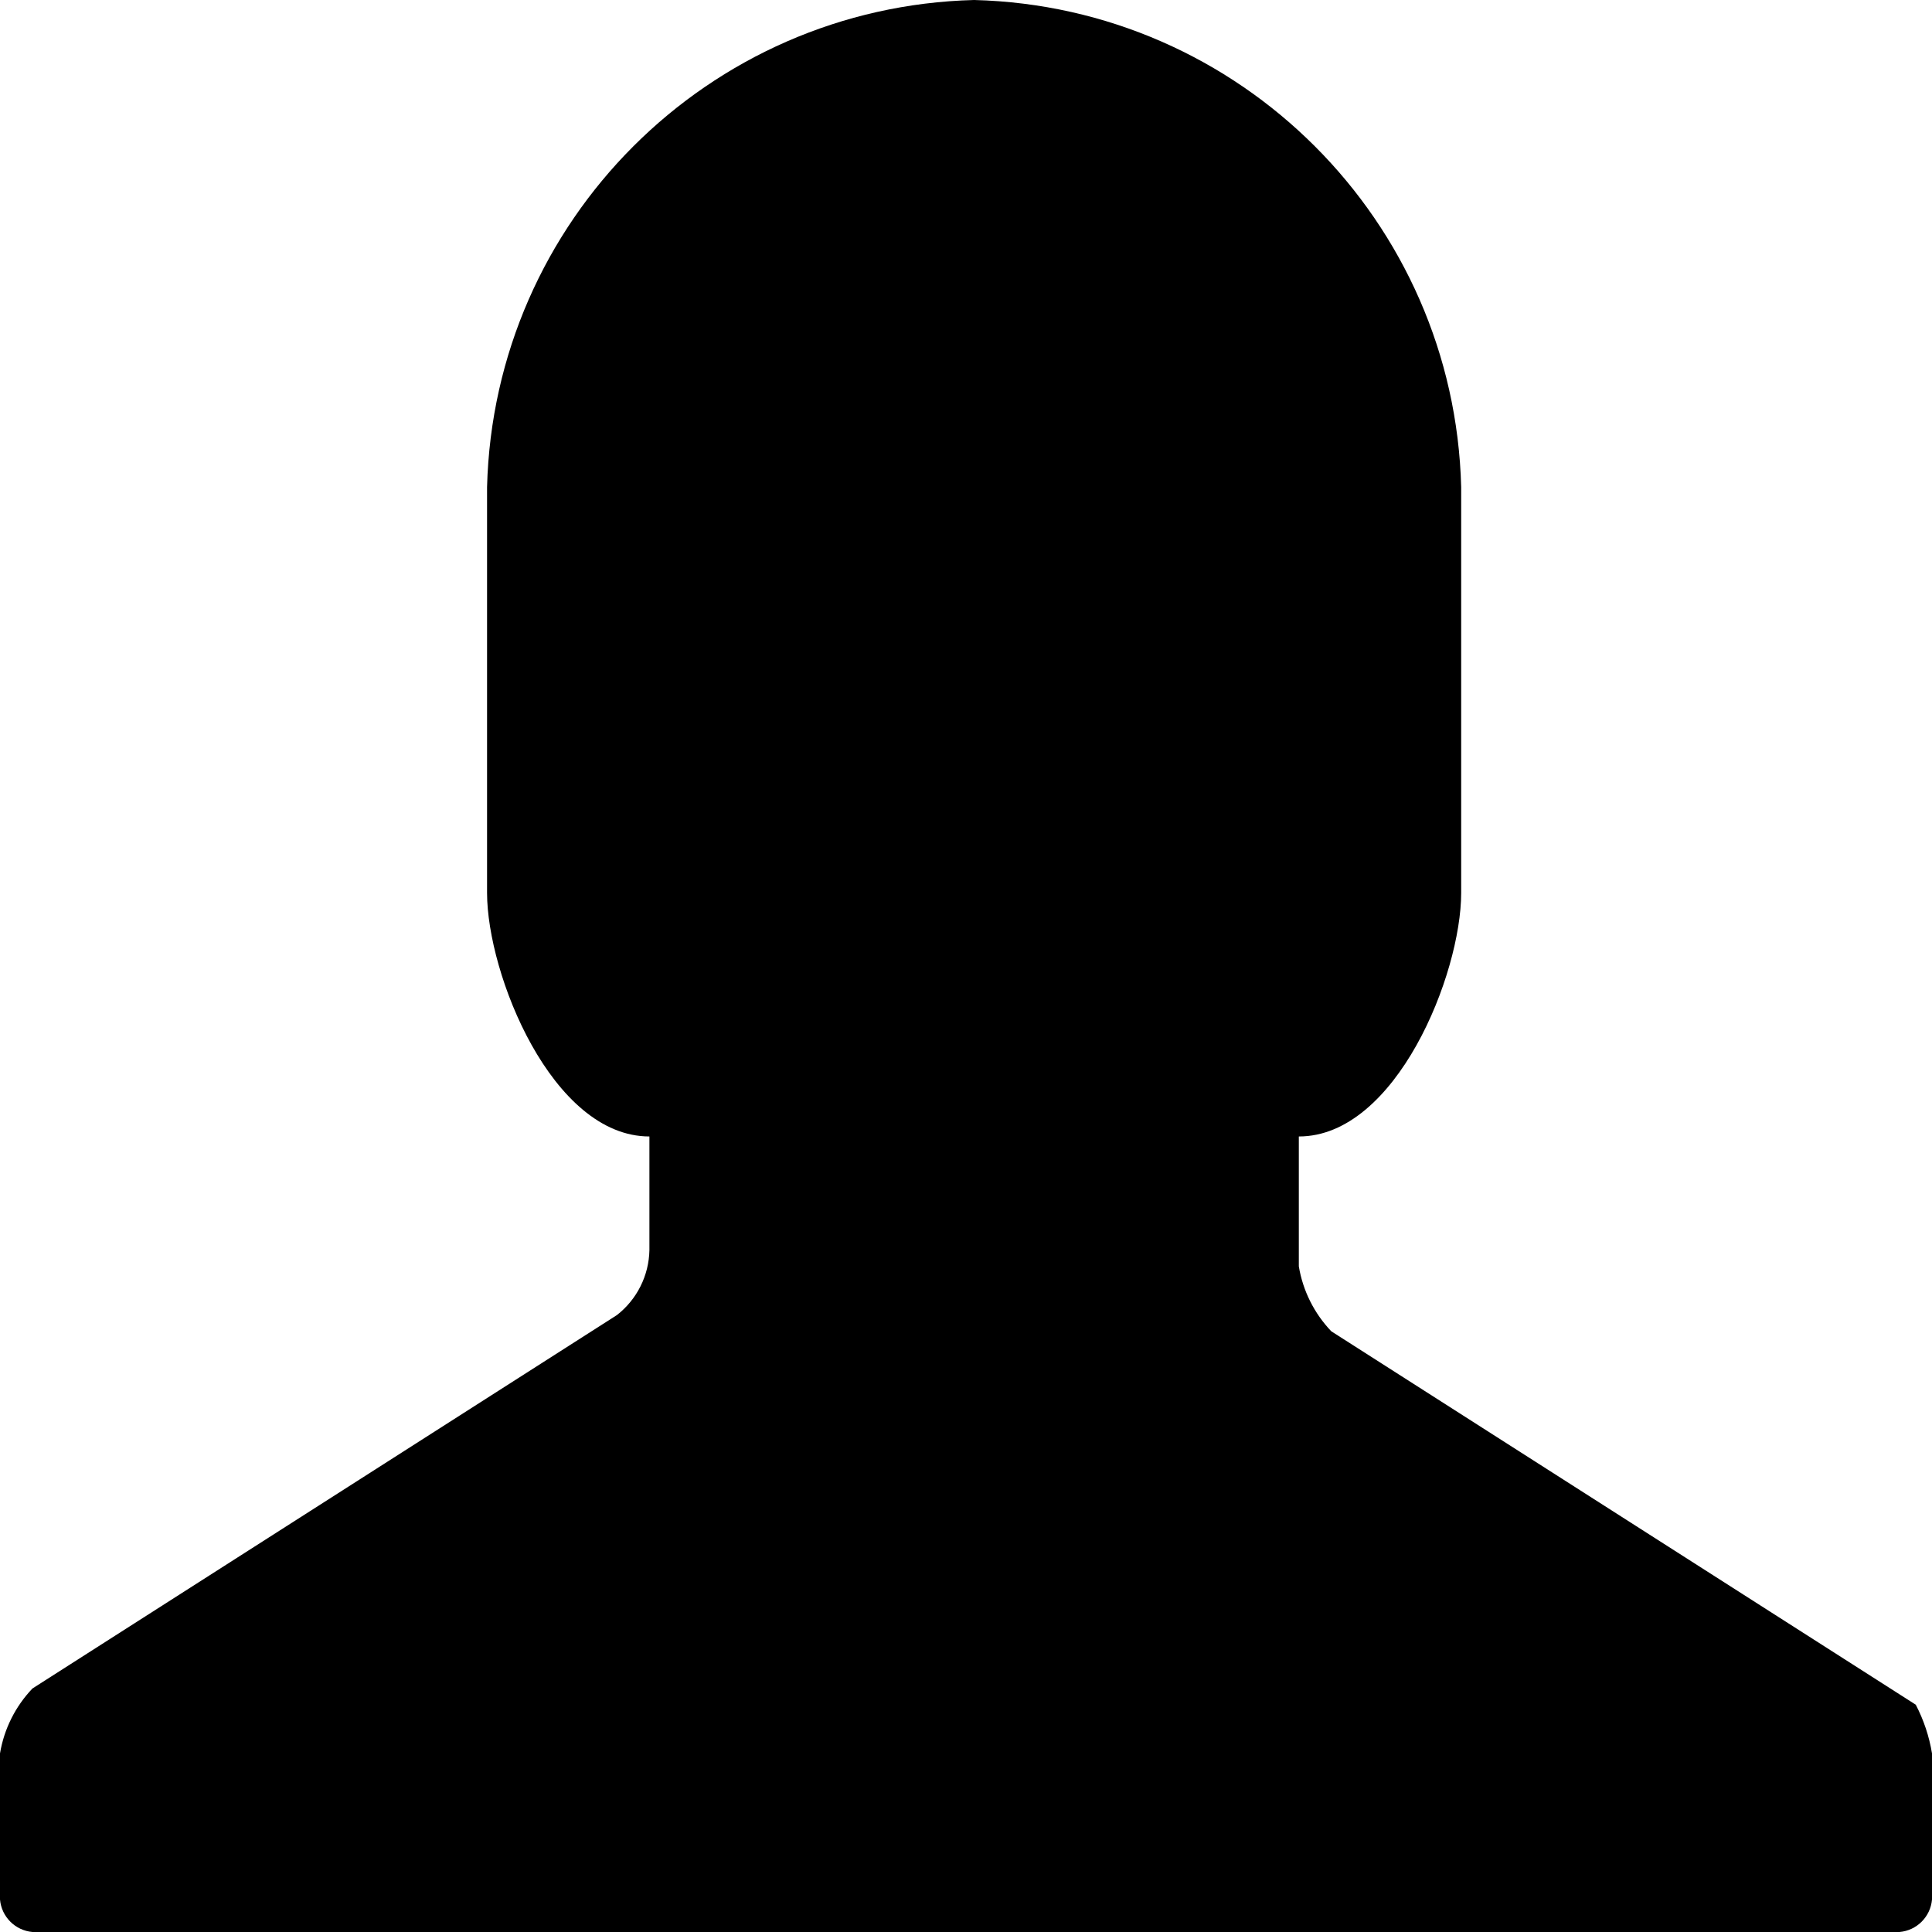
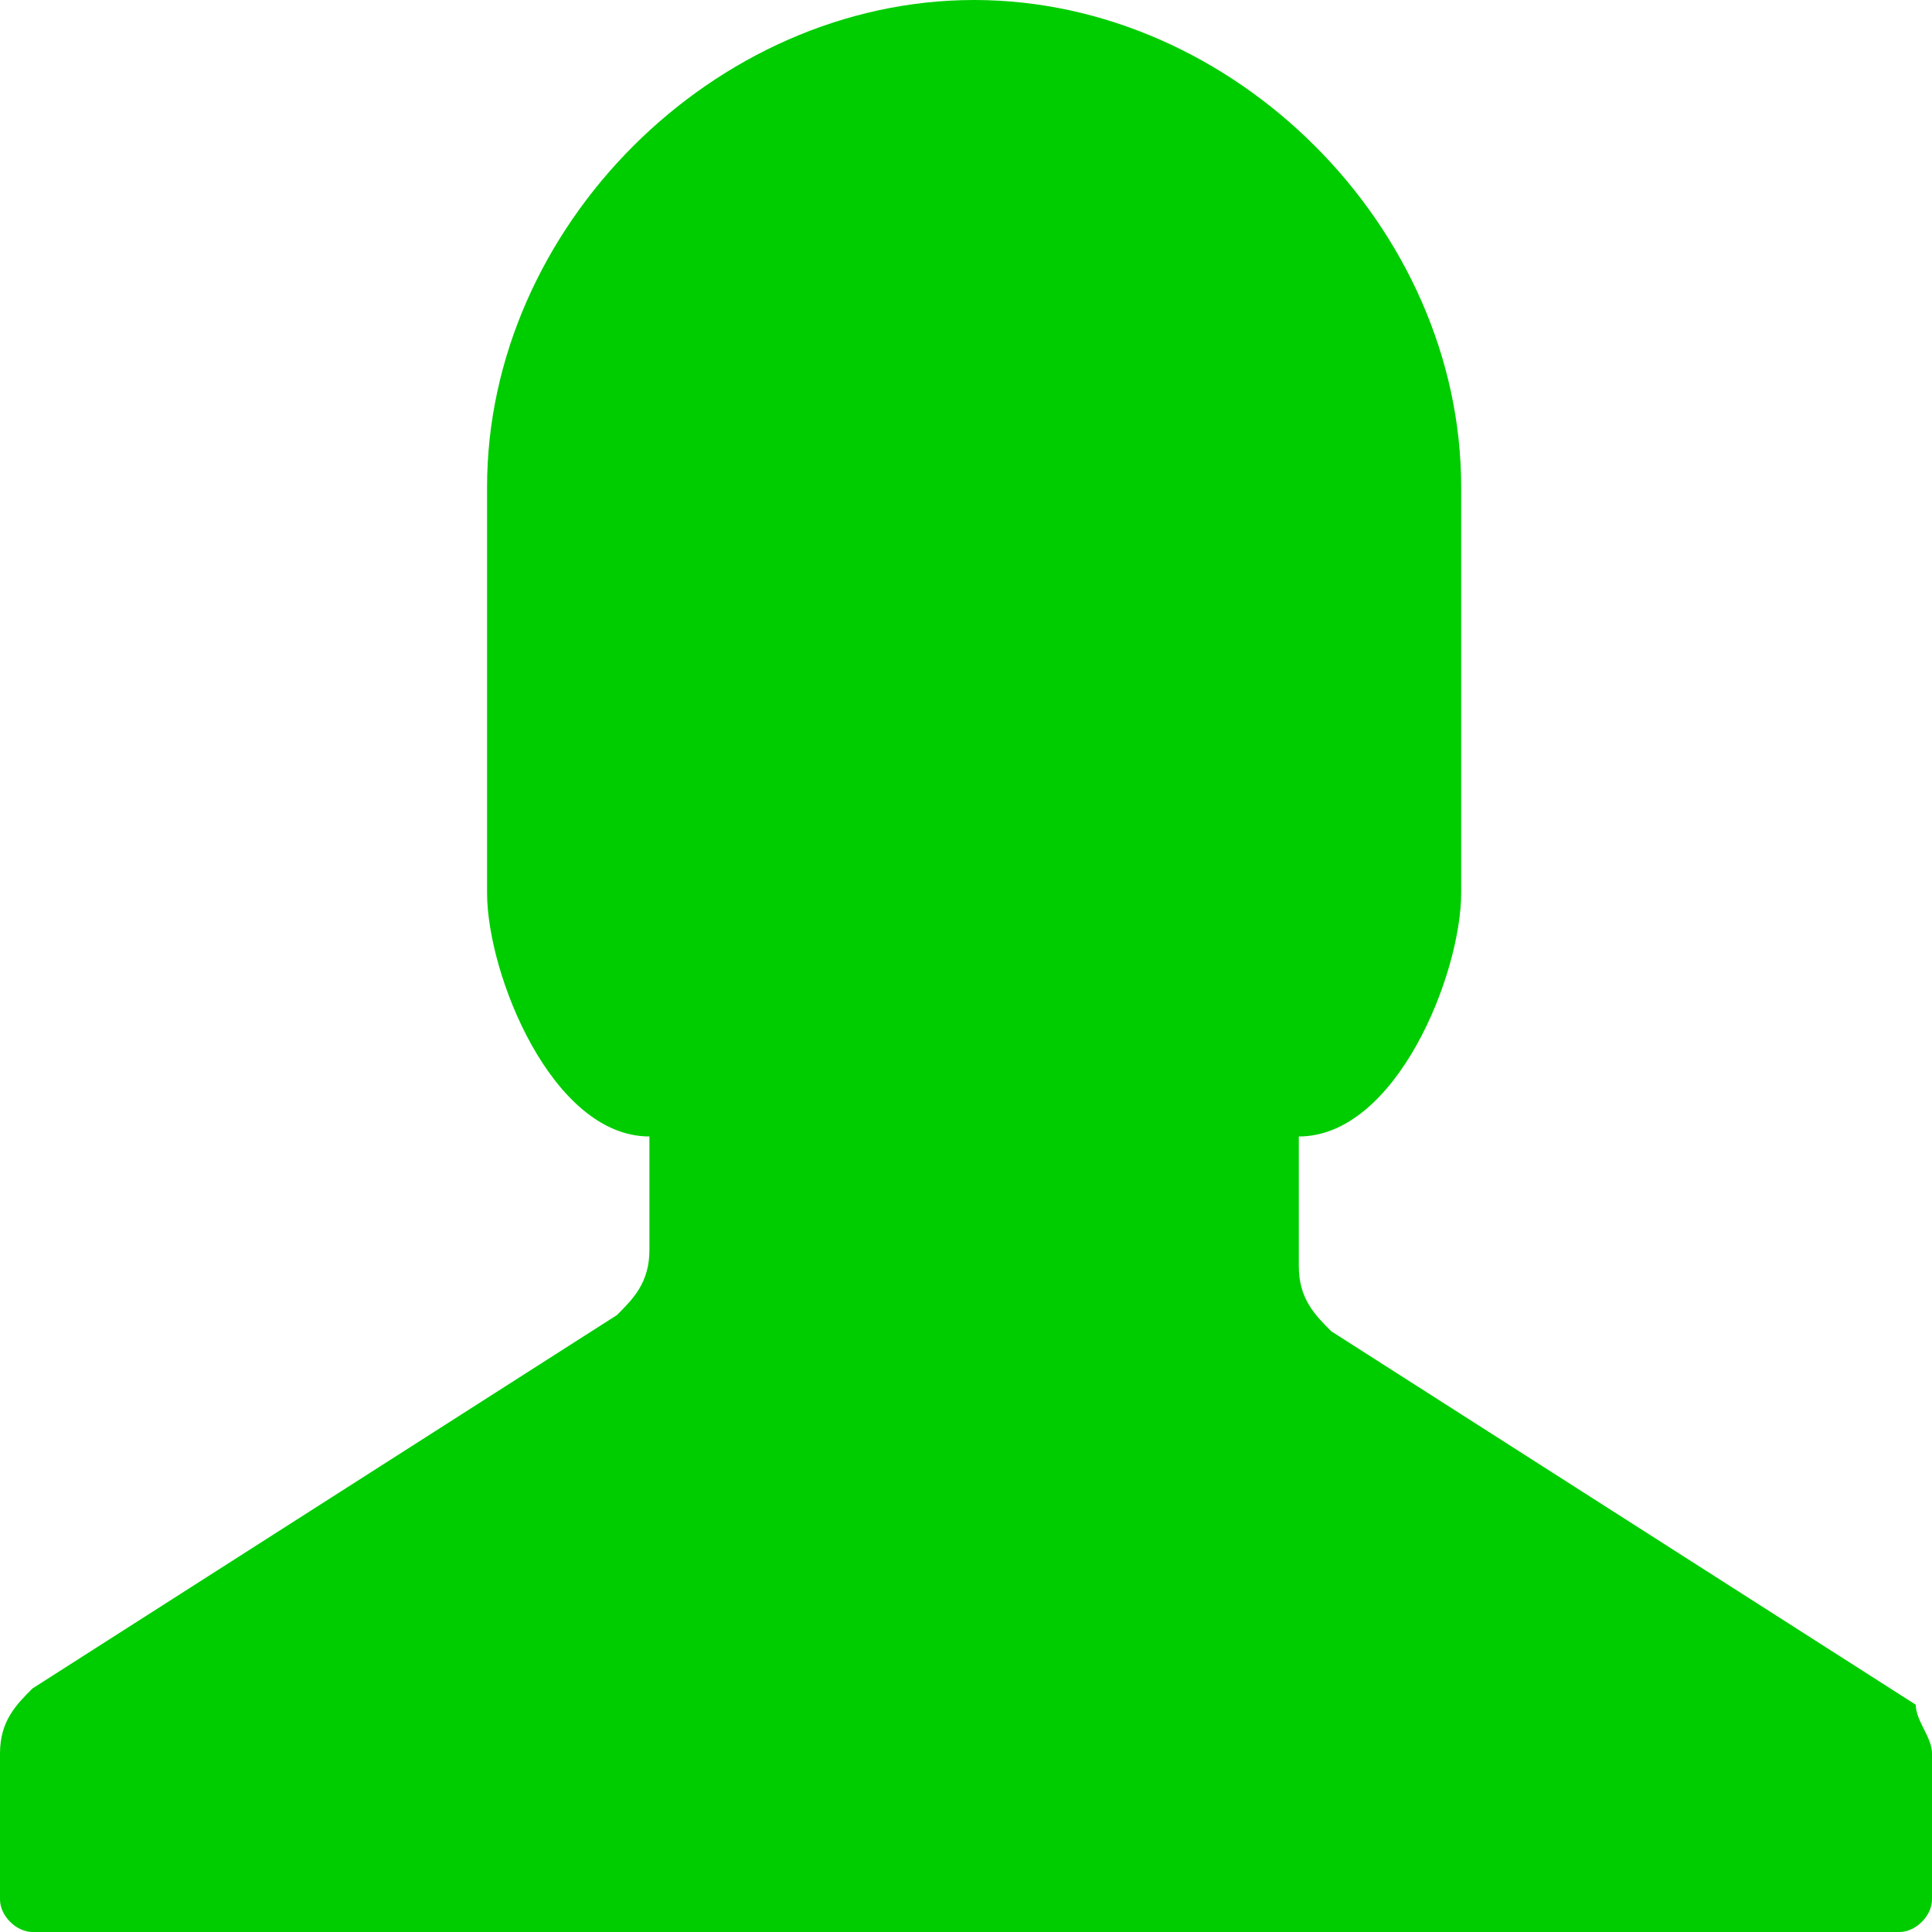
- <svg xmlns="http://www.w3.org/2000/svg" viewBox="0 0 11.9 11.9">
-   <g id="Layer_2" data-name="Layer 2">
-     <g id="Layer_1-2" data-name="Layer 1">
+ <svg xmlns="http://www.w3.org/2000/svg" version="1.1" id="Layer_1" x="0px" y="0px" viewBox="0 0 11.9 11.9" style="enable-background:new 0 0 11.9 11.9;" xml:space="preserve">
+   <style type="text/css">
+ 	.st0{fill:#00CD00;}
+ </style>
+   <g id="Layer_2_1_">
+     <g id="Layer_1-2">
      <g id="glyphicons_halflings">
        <g id="user">
-           <path id="path" d="M11.9,10.8v.9a.22.22,0,0,1-.2.2H.2a.22.22,0,0,1-.2-.2v-.9a.76.76,0,0,1,.2-.4L3.8,8.1A.52.52,0,0,0,4,7.7V7C3.4,7,3,6,3,5.5V3A3.08,3.08,0,0,1,6,0,3.08,3.08,0,0,1,9,3V5.5C9,6,8.6,7,8,7v.8a.76.76,0,0,0,.2.4l3.6,2.3A1,1,0,0,1,11.9,10.8Z" />
+           <path id="path" class="st0" d="M11.9,10.8v0.9c0,0.1-0.1,0.2-0.2,0.2H0.2c-0.1,0-0.2-0.1-0.2-0.2v-0.9c0-0.2,0.1-0.3,0.2-0.4      l3.6-2.3C3.9,8,4,7.9,4,7.7V7C3.4,7,3,6,3,5.5V3c0-1.6,1.4-3,3-3c1.6,0,3,1.4,3,3v2.5C9,6,8.6,7,8,7v0.8C8,8,8.1,8.1,8.2,8.2      l3.6,2.3C11.8,10.6,11.9,10.7,11.9,10.8z" />
        </g>
      </g>
    </g>
  </g>
</svg>
